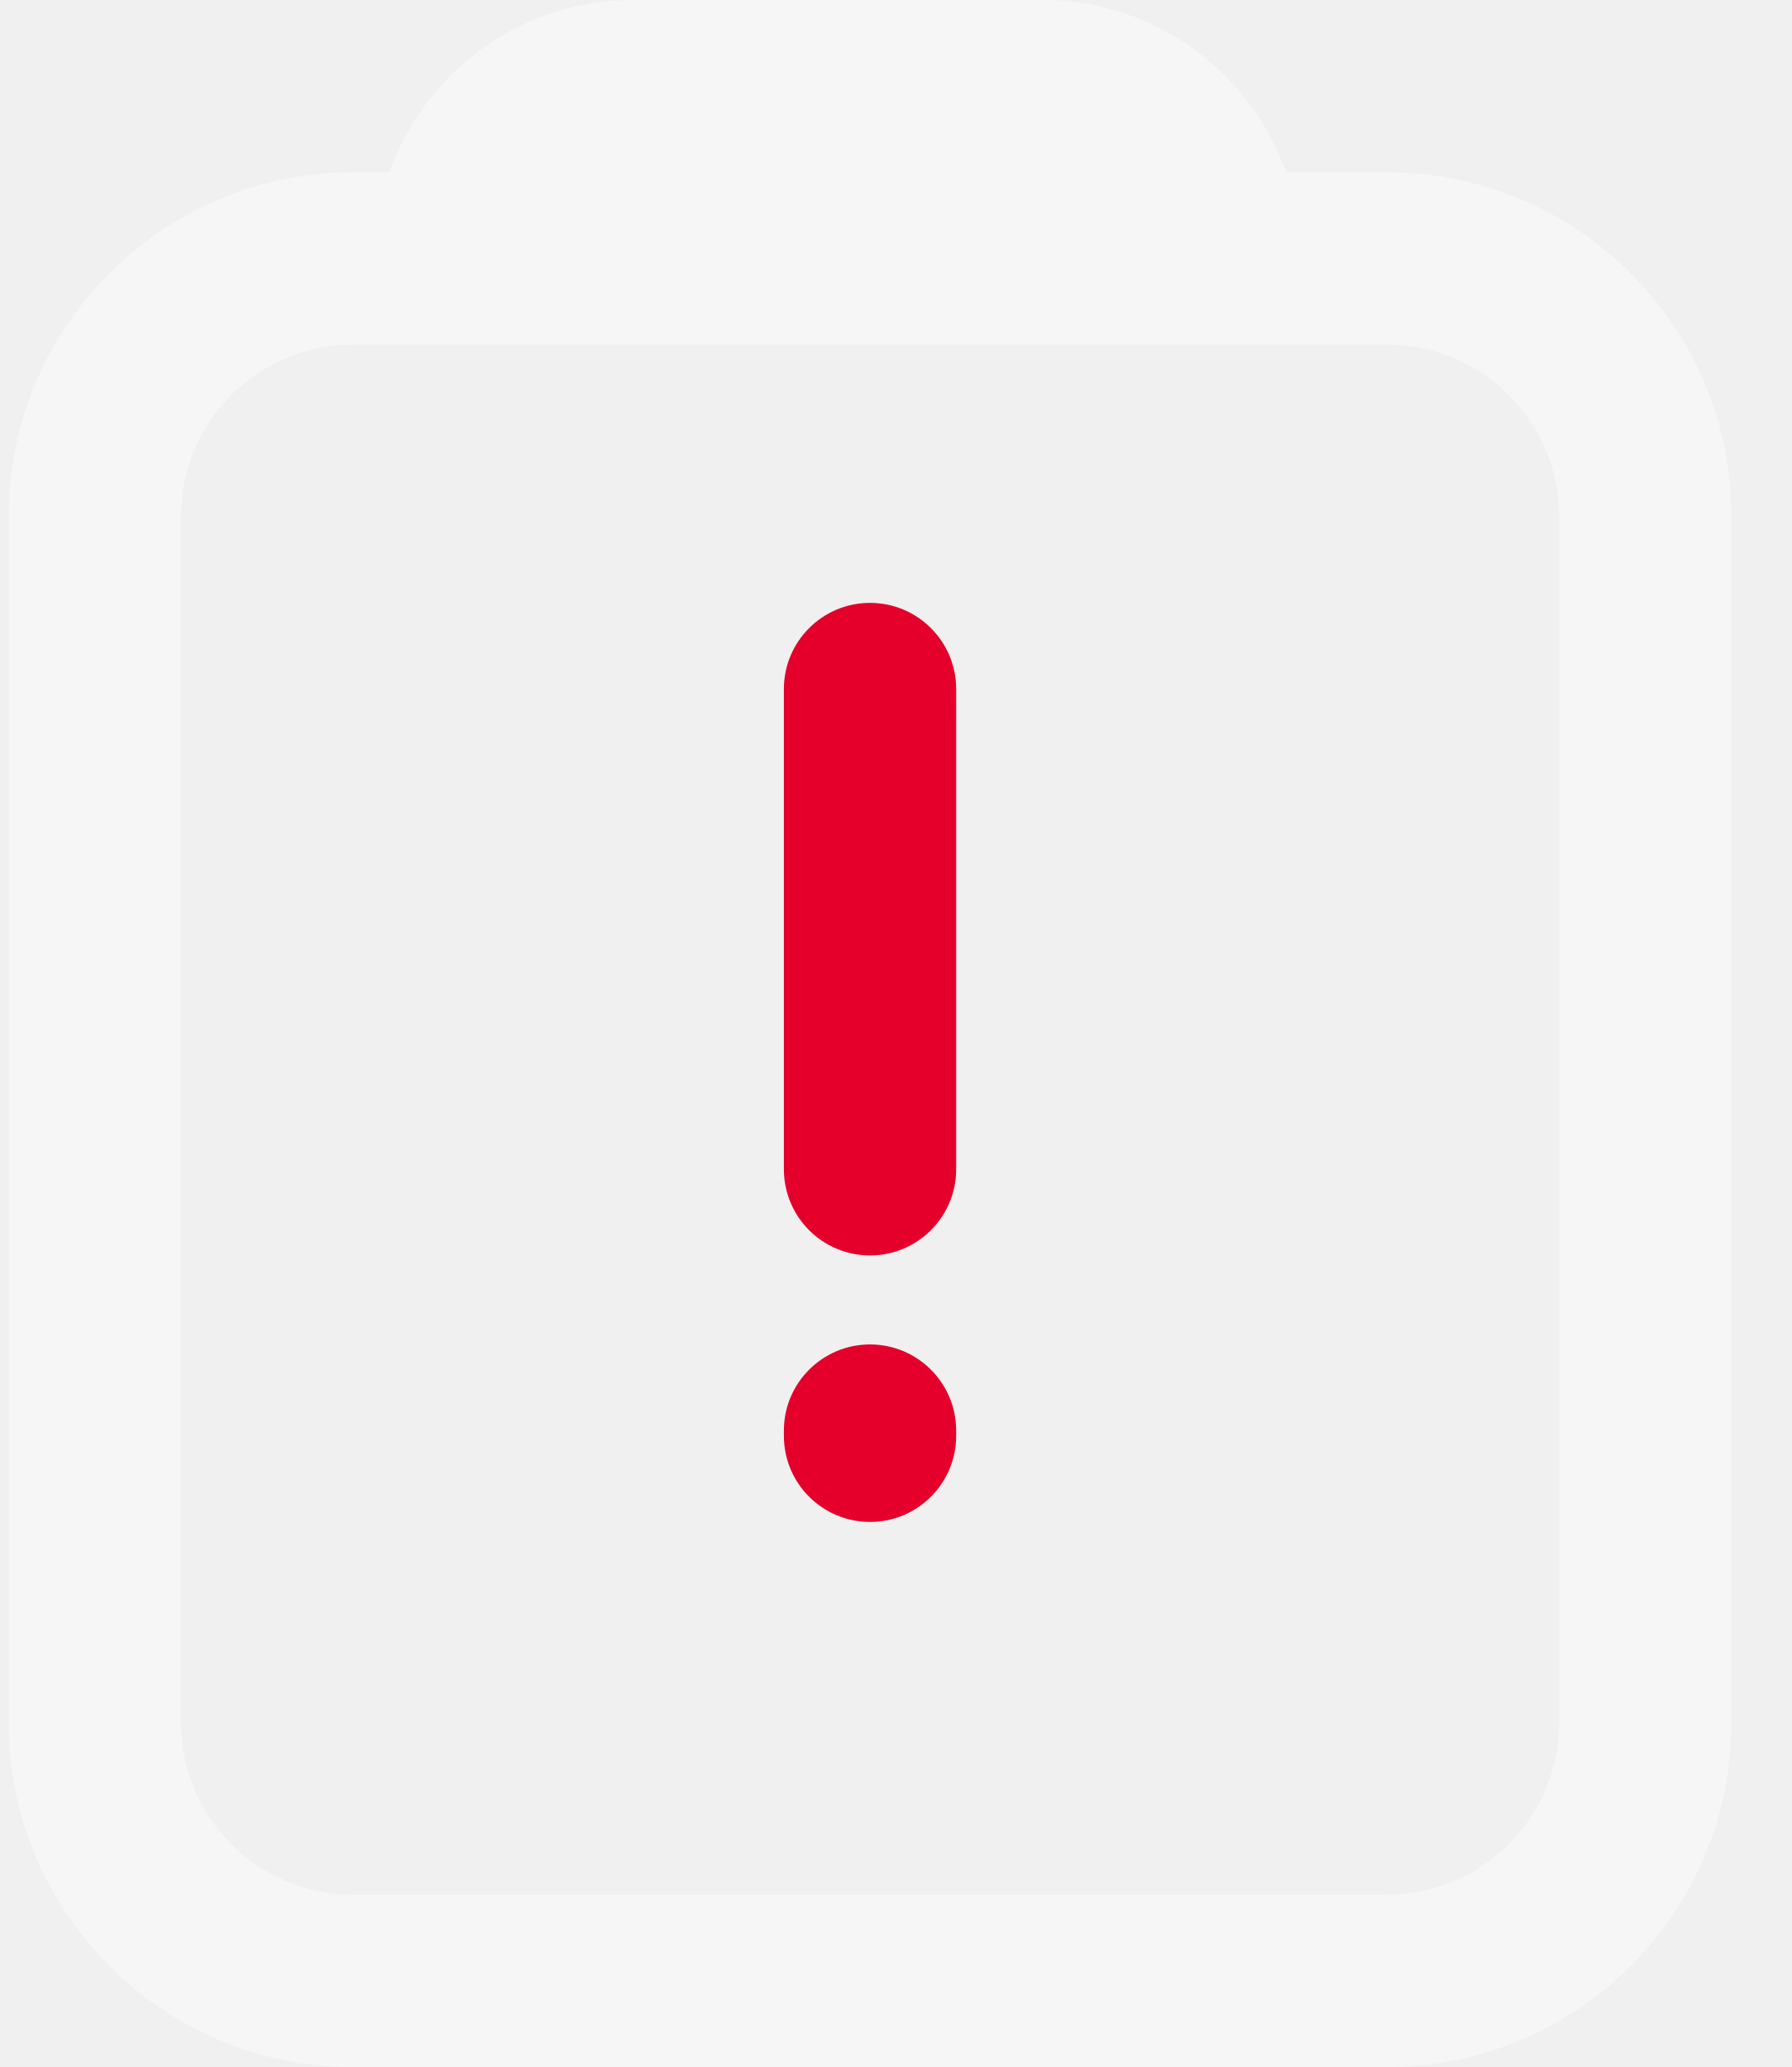
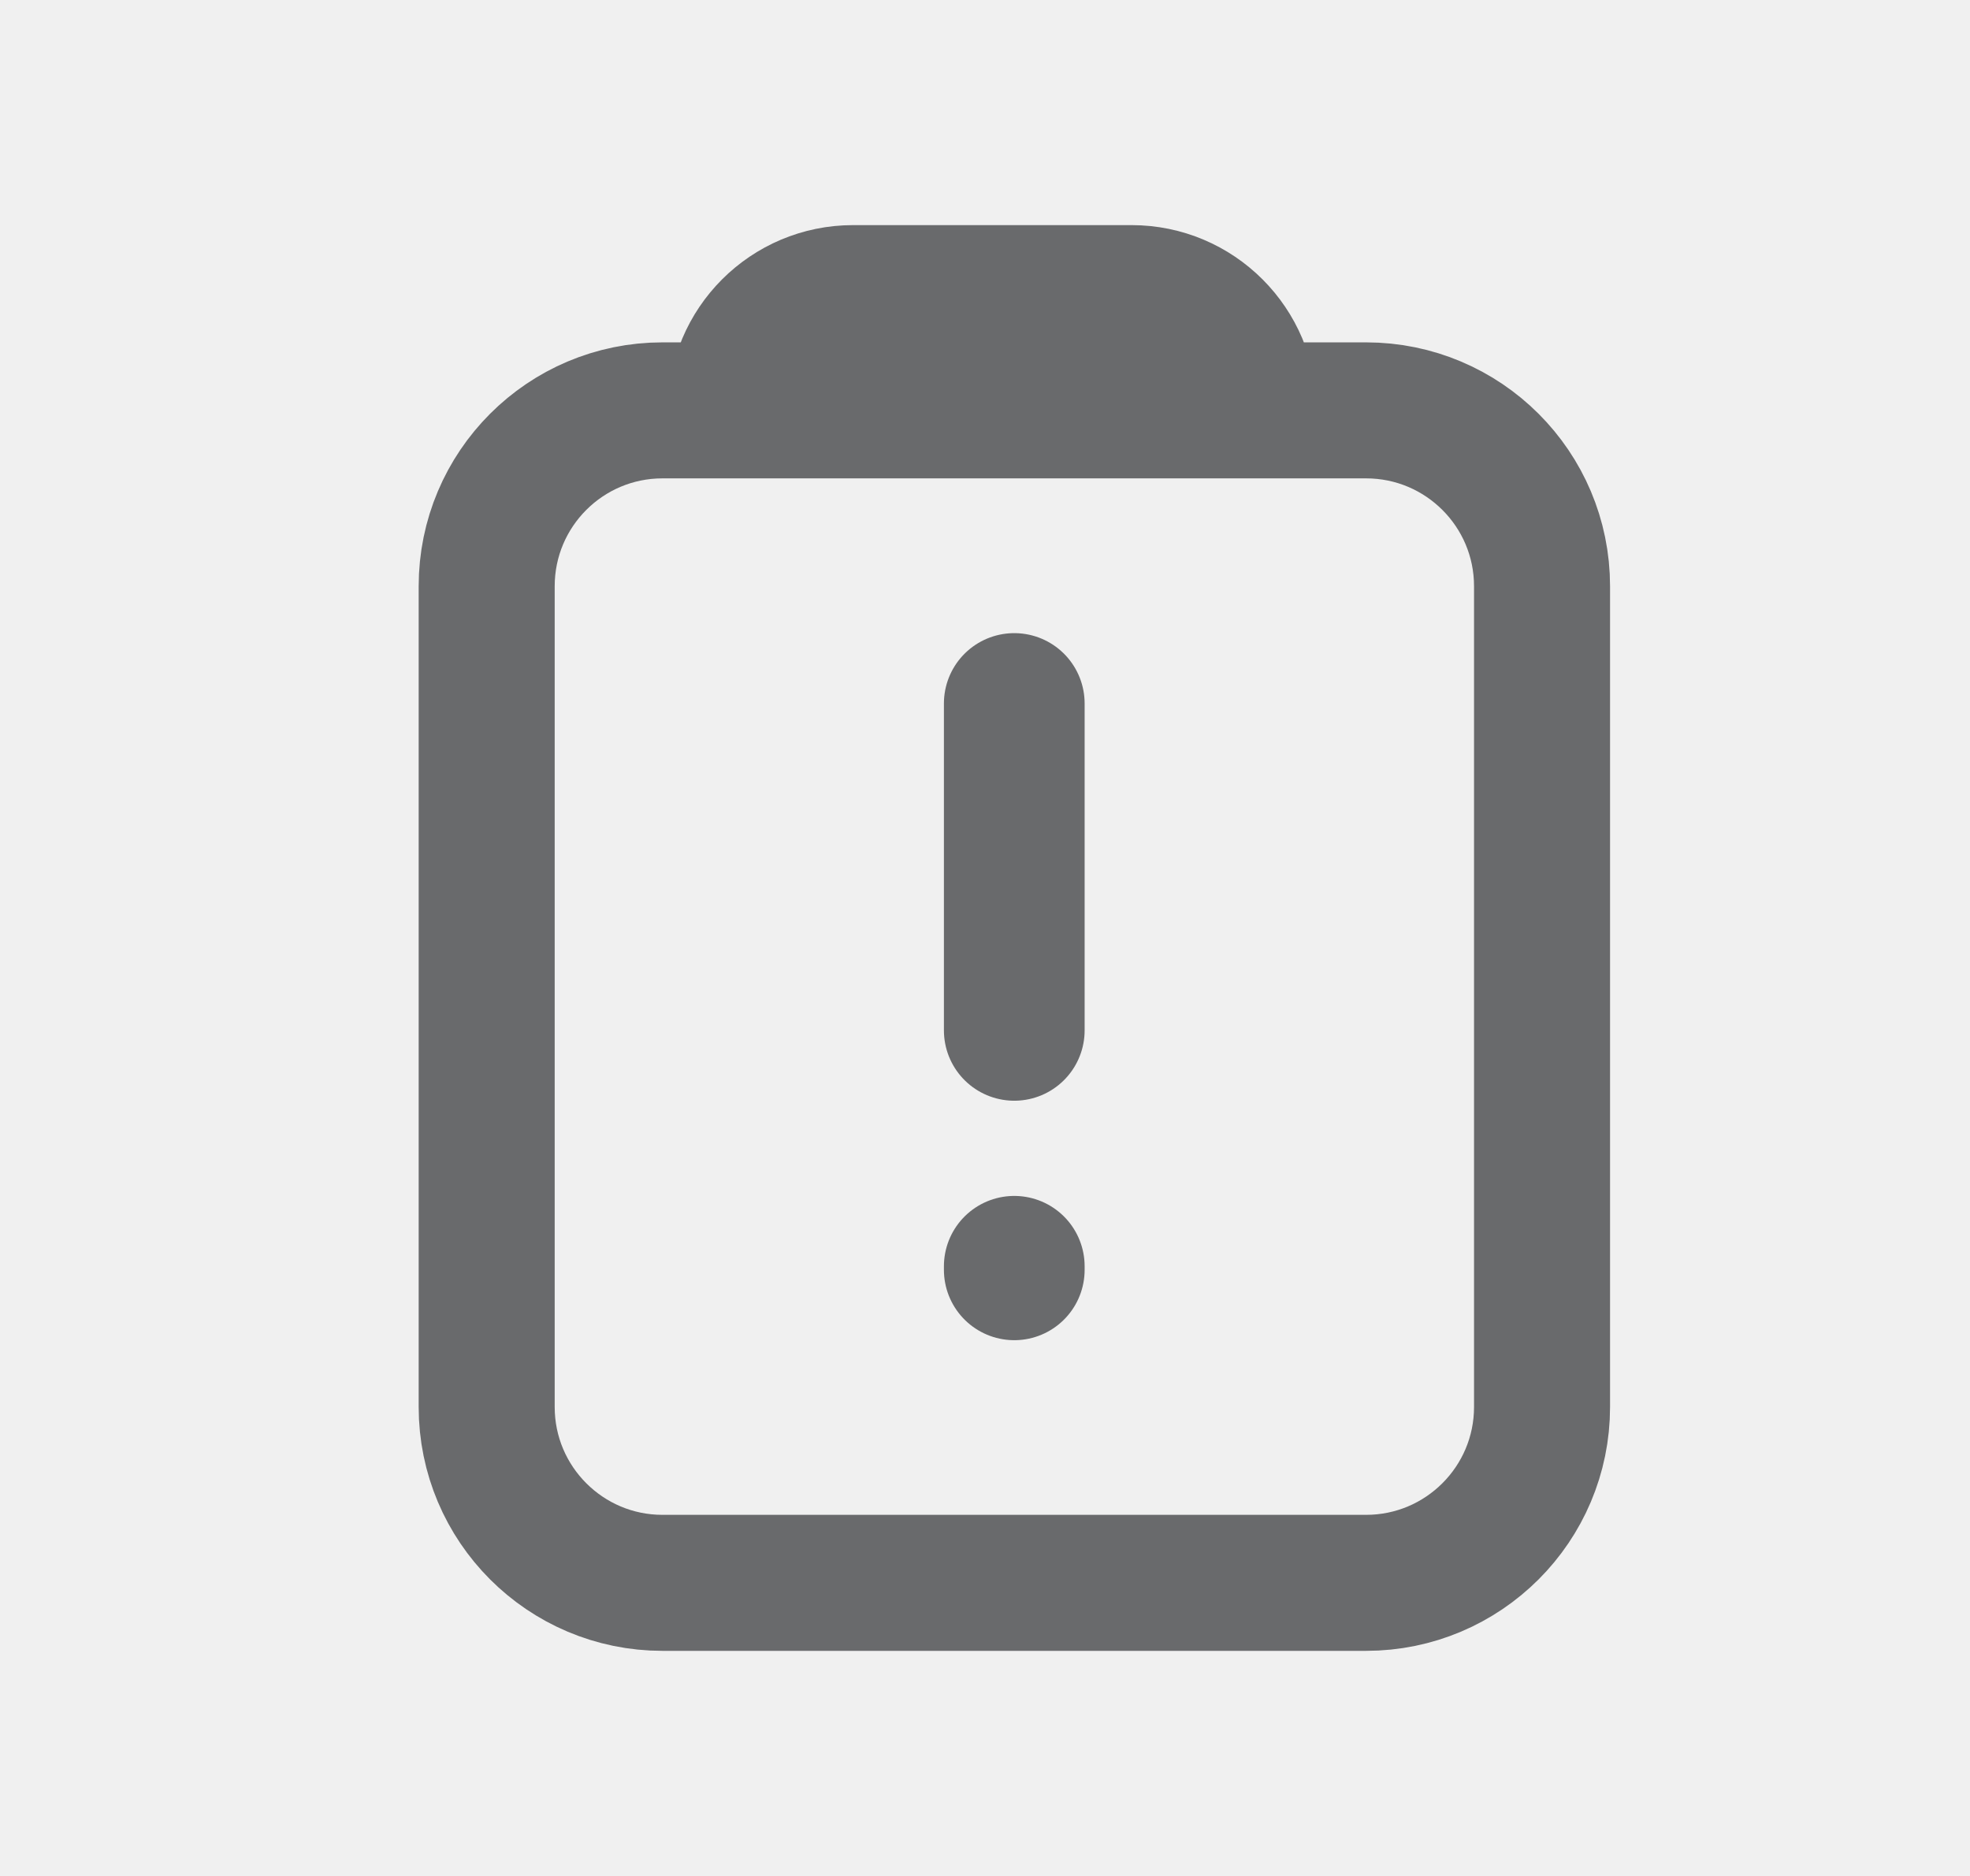
- <svg xmlns="http://www.w3.org/2000/svg" width="26" height="30" viewBox="0 0 26 30" fill="none">
-   <path fill-rule="evenodd" clip-rule="evenodd" d="M5.651 2.5C6.166 1.044 7.555 0 9.188 0H15.125C16.758 0 18.147 1.044 18.662 2.5H20.125C22.886 2.5 25.125 4.739 25.125 7.5V25C25.125 27.761 22.886 30 20.125 30H5.125C2.364 30 0.125 27.761 0.125 25V7.5C0.125 4.739 2.364 2.5 5.125 2.5H5.651ZM9.181 2.5H15.131C15.129 2.5 15.127 2.5 15.125 2.5H9.188C9.186 2.5 9.184 2.5 9.181 2.5ZM5.125 5C3.744 5 2.625 6.119 2.625 7.5V25C2.625 26.381 3.744 27.5 5.125 27.5H20.125C21.506 27.5 22.625 26.381 22.625 25V7.5C22.625 6.119 21.506 5 20.125 5H5.125Z" fill="white" fill-opacity="0.4" />
-   <path fill-rule="evenodd" clip-rule="evenodd" d="M12.625 8.75C13.315 8.75 13.875 9.31 13.875 10V16.971C13.875 17.661 13.315 18.221 12.625 18.221C11.935 18.221 11.375 17.661 11.375 16.971V10C11.375 9.31 11.935 8.75 12.625 8.75ZM12.625 19.513C13.315 19.513 13.875 20.073 13.875 20.763V20.839C13.875 21.53 13.315 22.089 12.625 22.089C11.935 22.089 11.375 21.53 11.375 20.839V20.763C11.375 20.073 11.935 19.513 12.625 19.513Z" fill="#E4002B" />
+ <svg xmlns="http://www.w3.org/2000/svg" width="21" height="20" viewBox="0 0 21 20" fill="none">
+   <g clip-path="url(#clip0_1405_601)">
+     <path d="M7.844 4.375H7.062C6.027 4.375 5.188 5.214 5.188 6.25V15C5.188 16.035 6.027 16.875 7.062 16.875H12.132H14.562C15.598 16.875 16.438 16.035 16.438 15V6.25C16.438 5.214 15.598 4.375 14.562 4.375H13.312M7.844 4.375H10.812H13.312M7.844 4.375V4.375C7.844 3.685 8.403 3.125 9.094 3.125H12.062C12.753 3.125 13.312 3.685 13.312 4.375V4.375" stroke="#696A6C" stroke-width="1.45" stroke-linecap="round" stroke-linejoin="round" />
+     <path d="M10.812 7.5L10.812 10.985M10.812 13.5V13.538" stroke="#696A6C" stroke-width="1.5" stroke-linecap="round" stroke-linejoin="round" />
+   </g>
+   <defs>
+     <clipPath id="clip0_1405_601">
+       <rect width="20" height="20" fill="white" transform="translate(0.5)" />
+     </clipPath>
+   </defs>
</svg>
